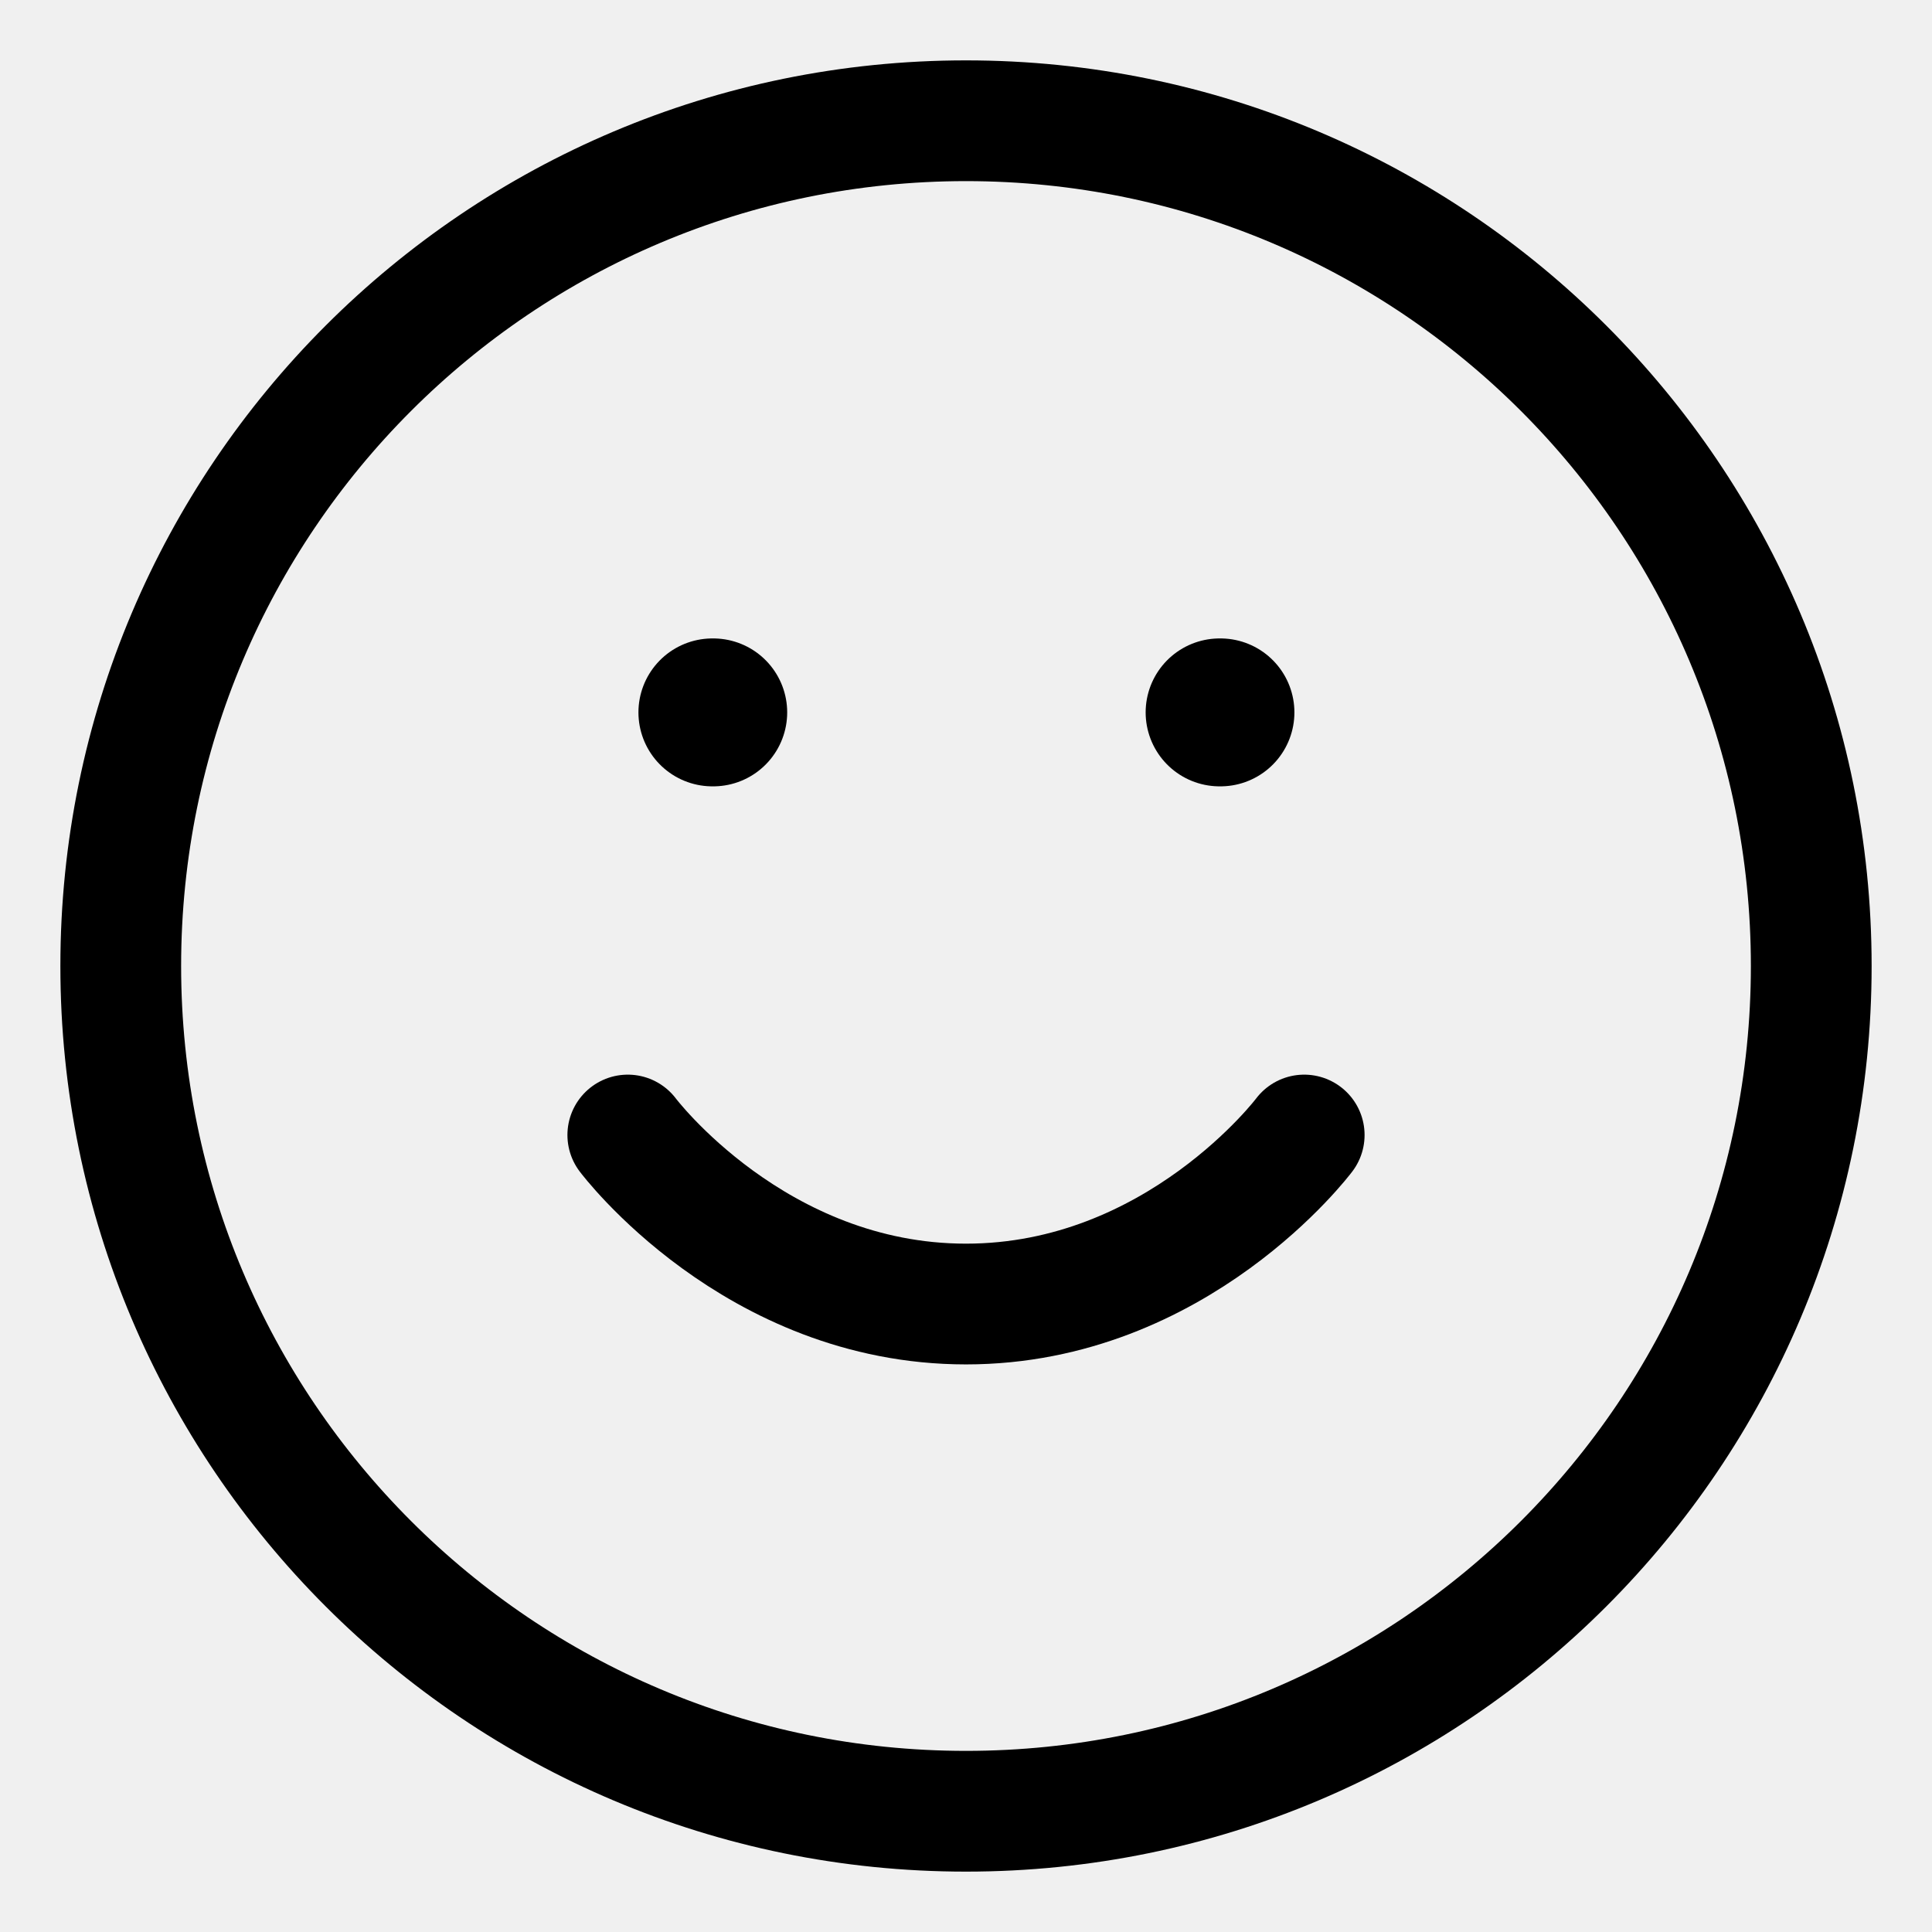
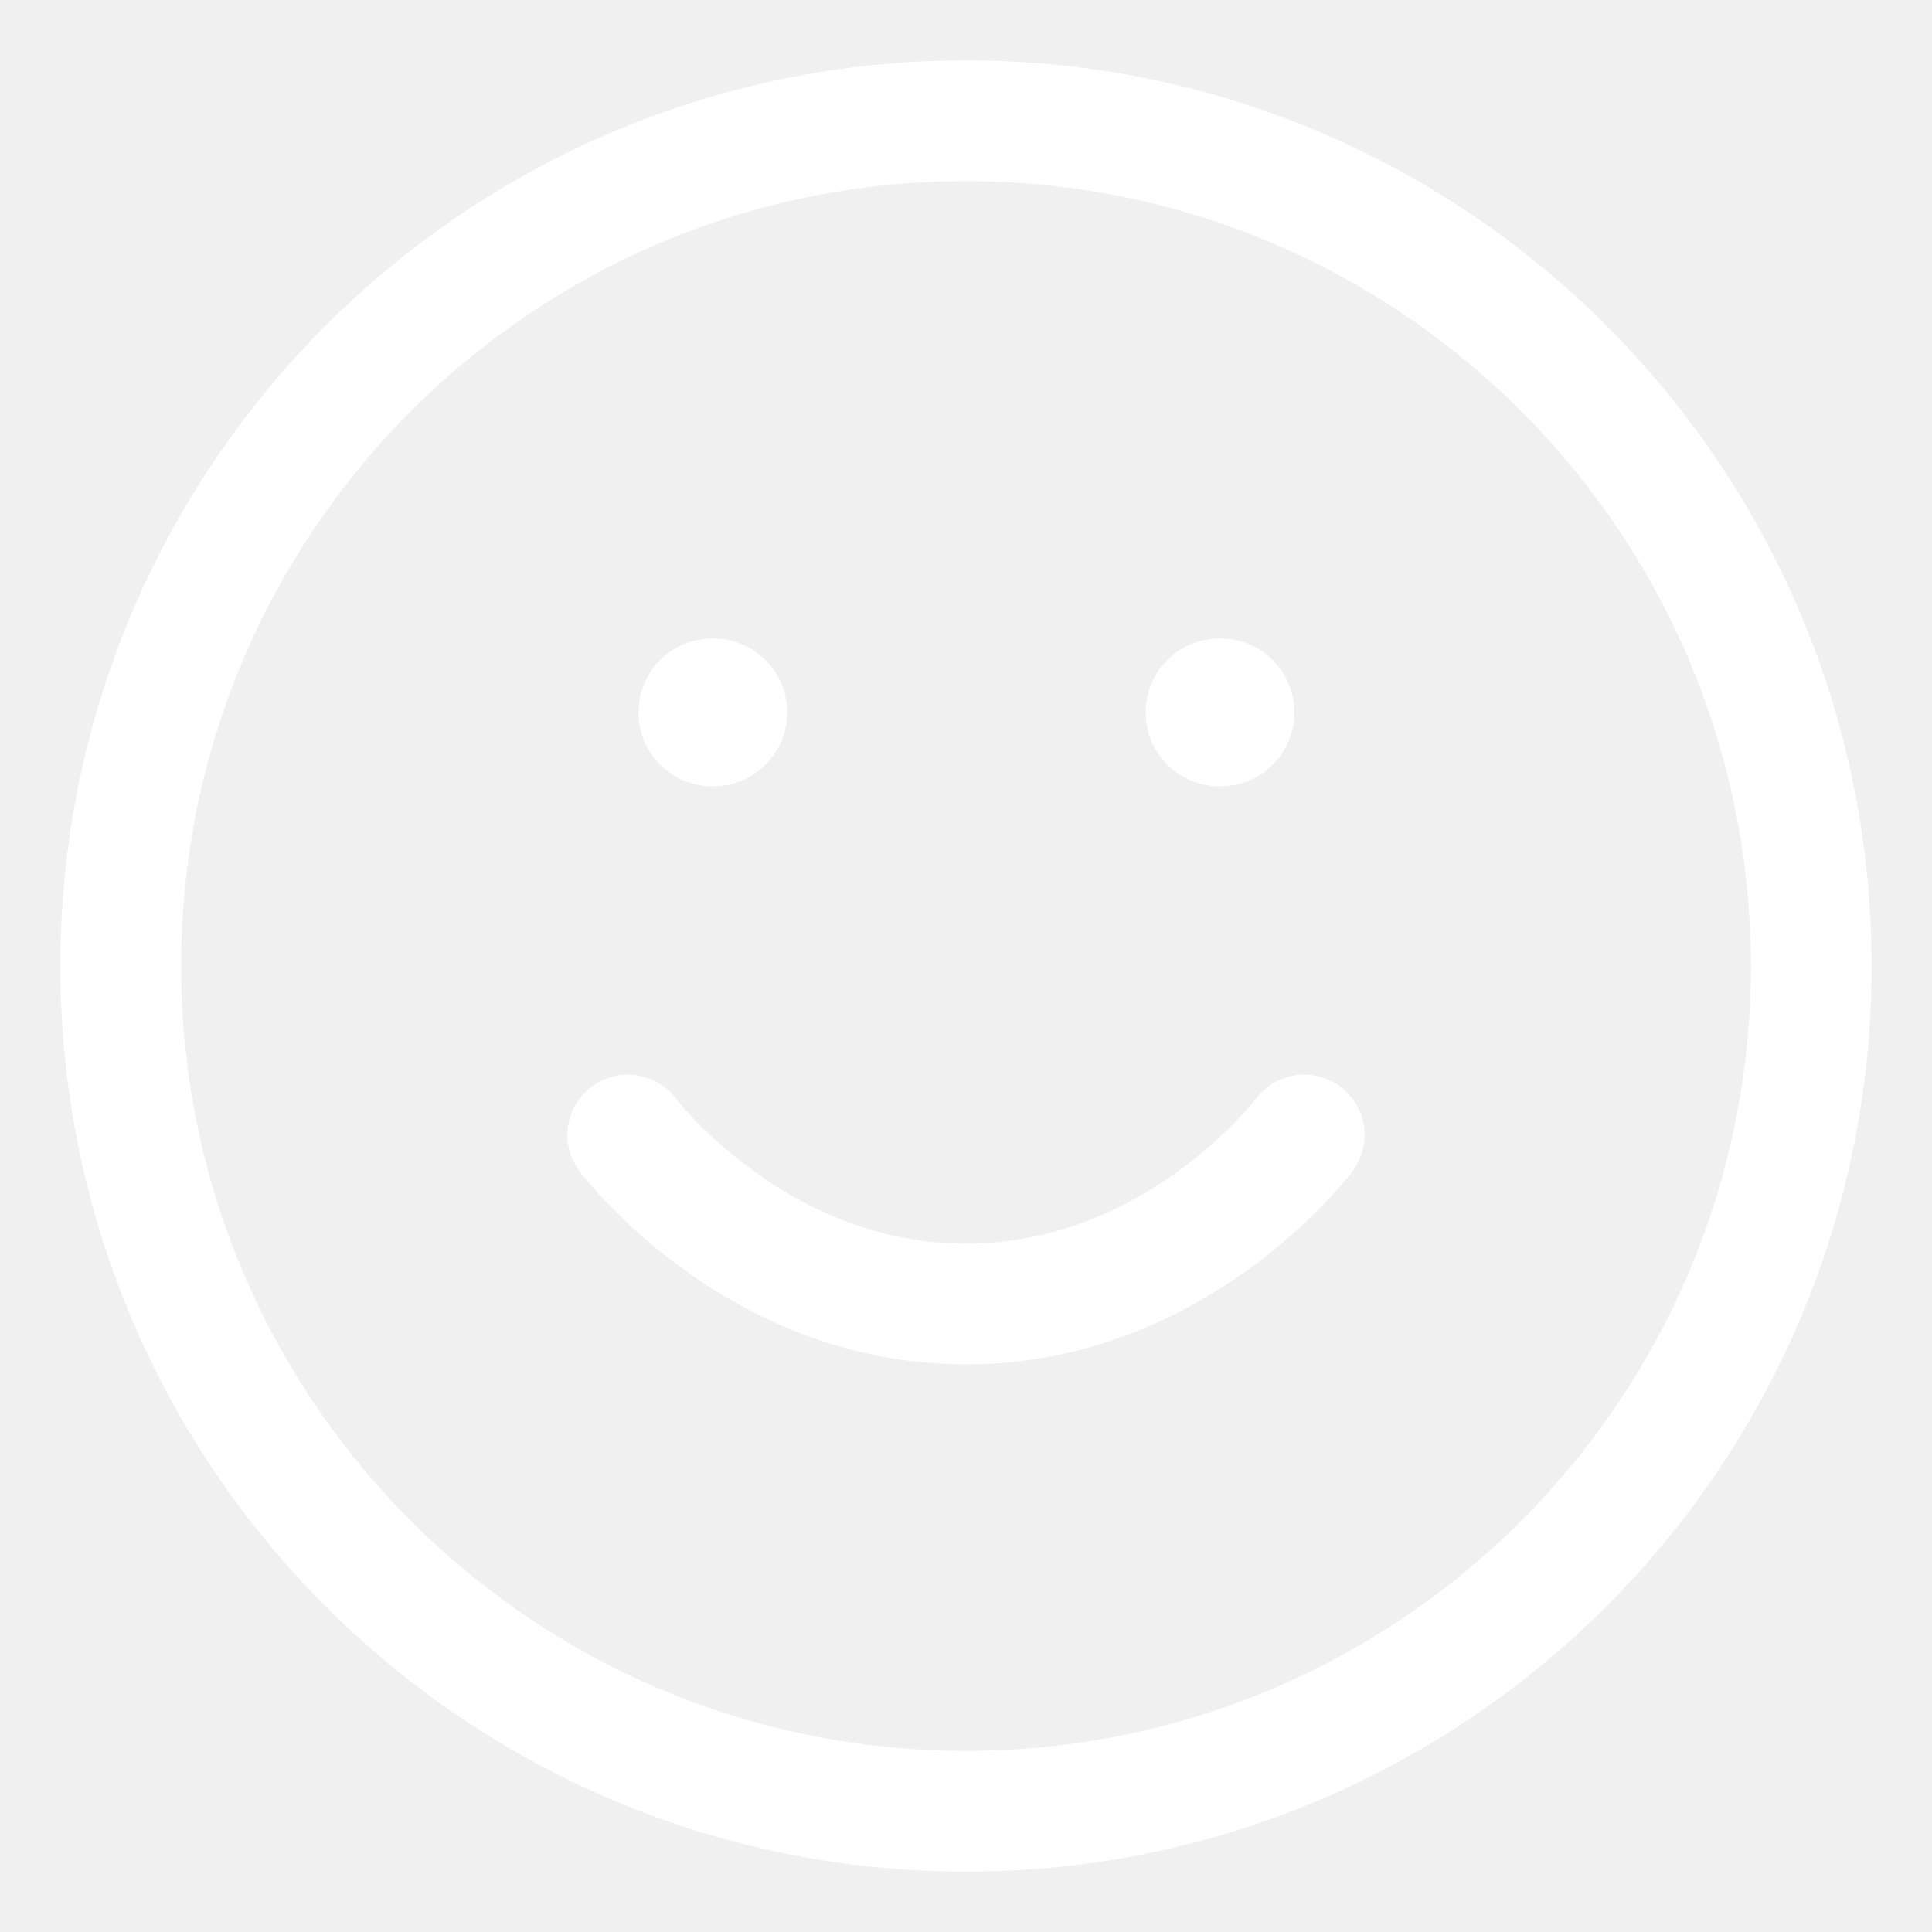
<svg xmlns="http://www.w3.org/2000/svg" width="640" height="640" viewBox="0 0 640 640" fill="none">
-   <path d="M320 600C474.64 600 600 474.64 600 320C600 165.36 474.64 40 320 40C165.36 40 40 165.36 40 320C40 474.64 165.36 600 320 600Z" stroke="black" stroke-width="40" stroke-linecap="round" stroke-linejoin="round" />
-   <path d="M207.967 375.989C207.967 375.989 249.972 431.978 320 431.978C390.028 431.978 432.033 375.989 432.033 375.989" stroke="black" stroke-width="40" stroke-linecap="round" stroke-linejoin="round" />
-   <path d="M235.989 235.989H236.266" stroke="black" stroke-width="49" stroke-linecap="round" stroke-linejoin="round" />
-   <path d="M404.011 235.989H404.288" stroke="black" stroke-width="49" stroke-linecap="round" stroke-linejoin="round" />
+   <path d="M320 600C474.64 600 600 474.64 600 320C600 165.36 474.64 40 320 40C165.36 40 40 165.36 40 320C40 474.64 165.36 600 320 600Z" stroke="white" stroke-width="40" stroke-linecap="round" stroke-linejoin="round" />
+   <path d="M207.967 375.989C207.967 375.989 249.972 431.978 320 431.978C390.028 431.978 432.033 375.989 432.033 375.989" stroke="white" stroke-width="40" stroke-linecap="round" stroke-linejoin="round" />
+   <path d="M235.989 235.989H236.266" stroke="white" stroke-width="49" stroke-linecap="round" stroke-linejoin="round" />
+   <path d="M404.011 235.989H404.288" stroke="white" stroke-width="49" stroke-linecap="round" stroke-linejoin="round" />
</svg>
